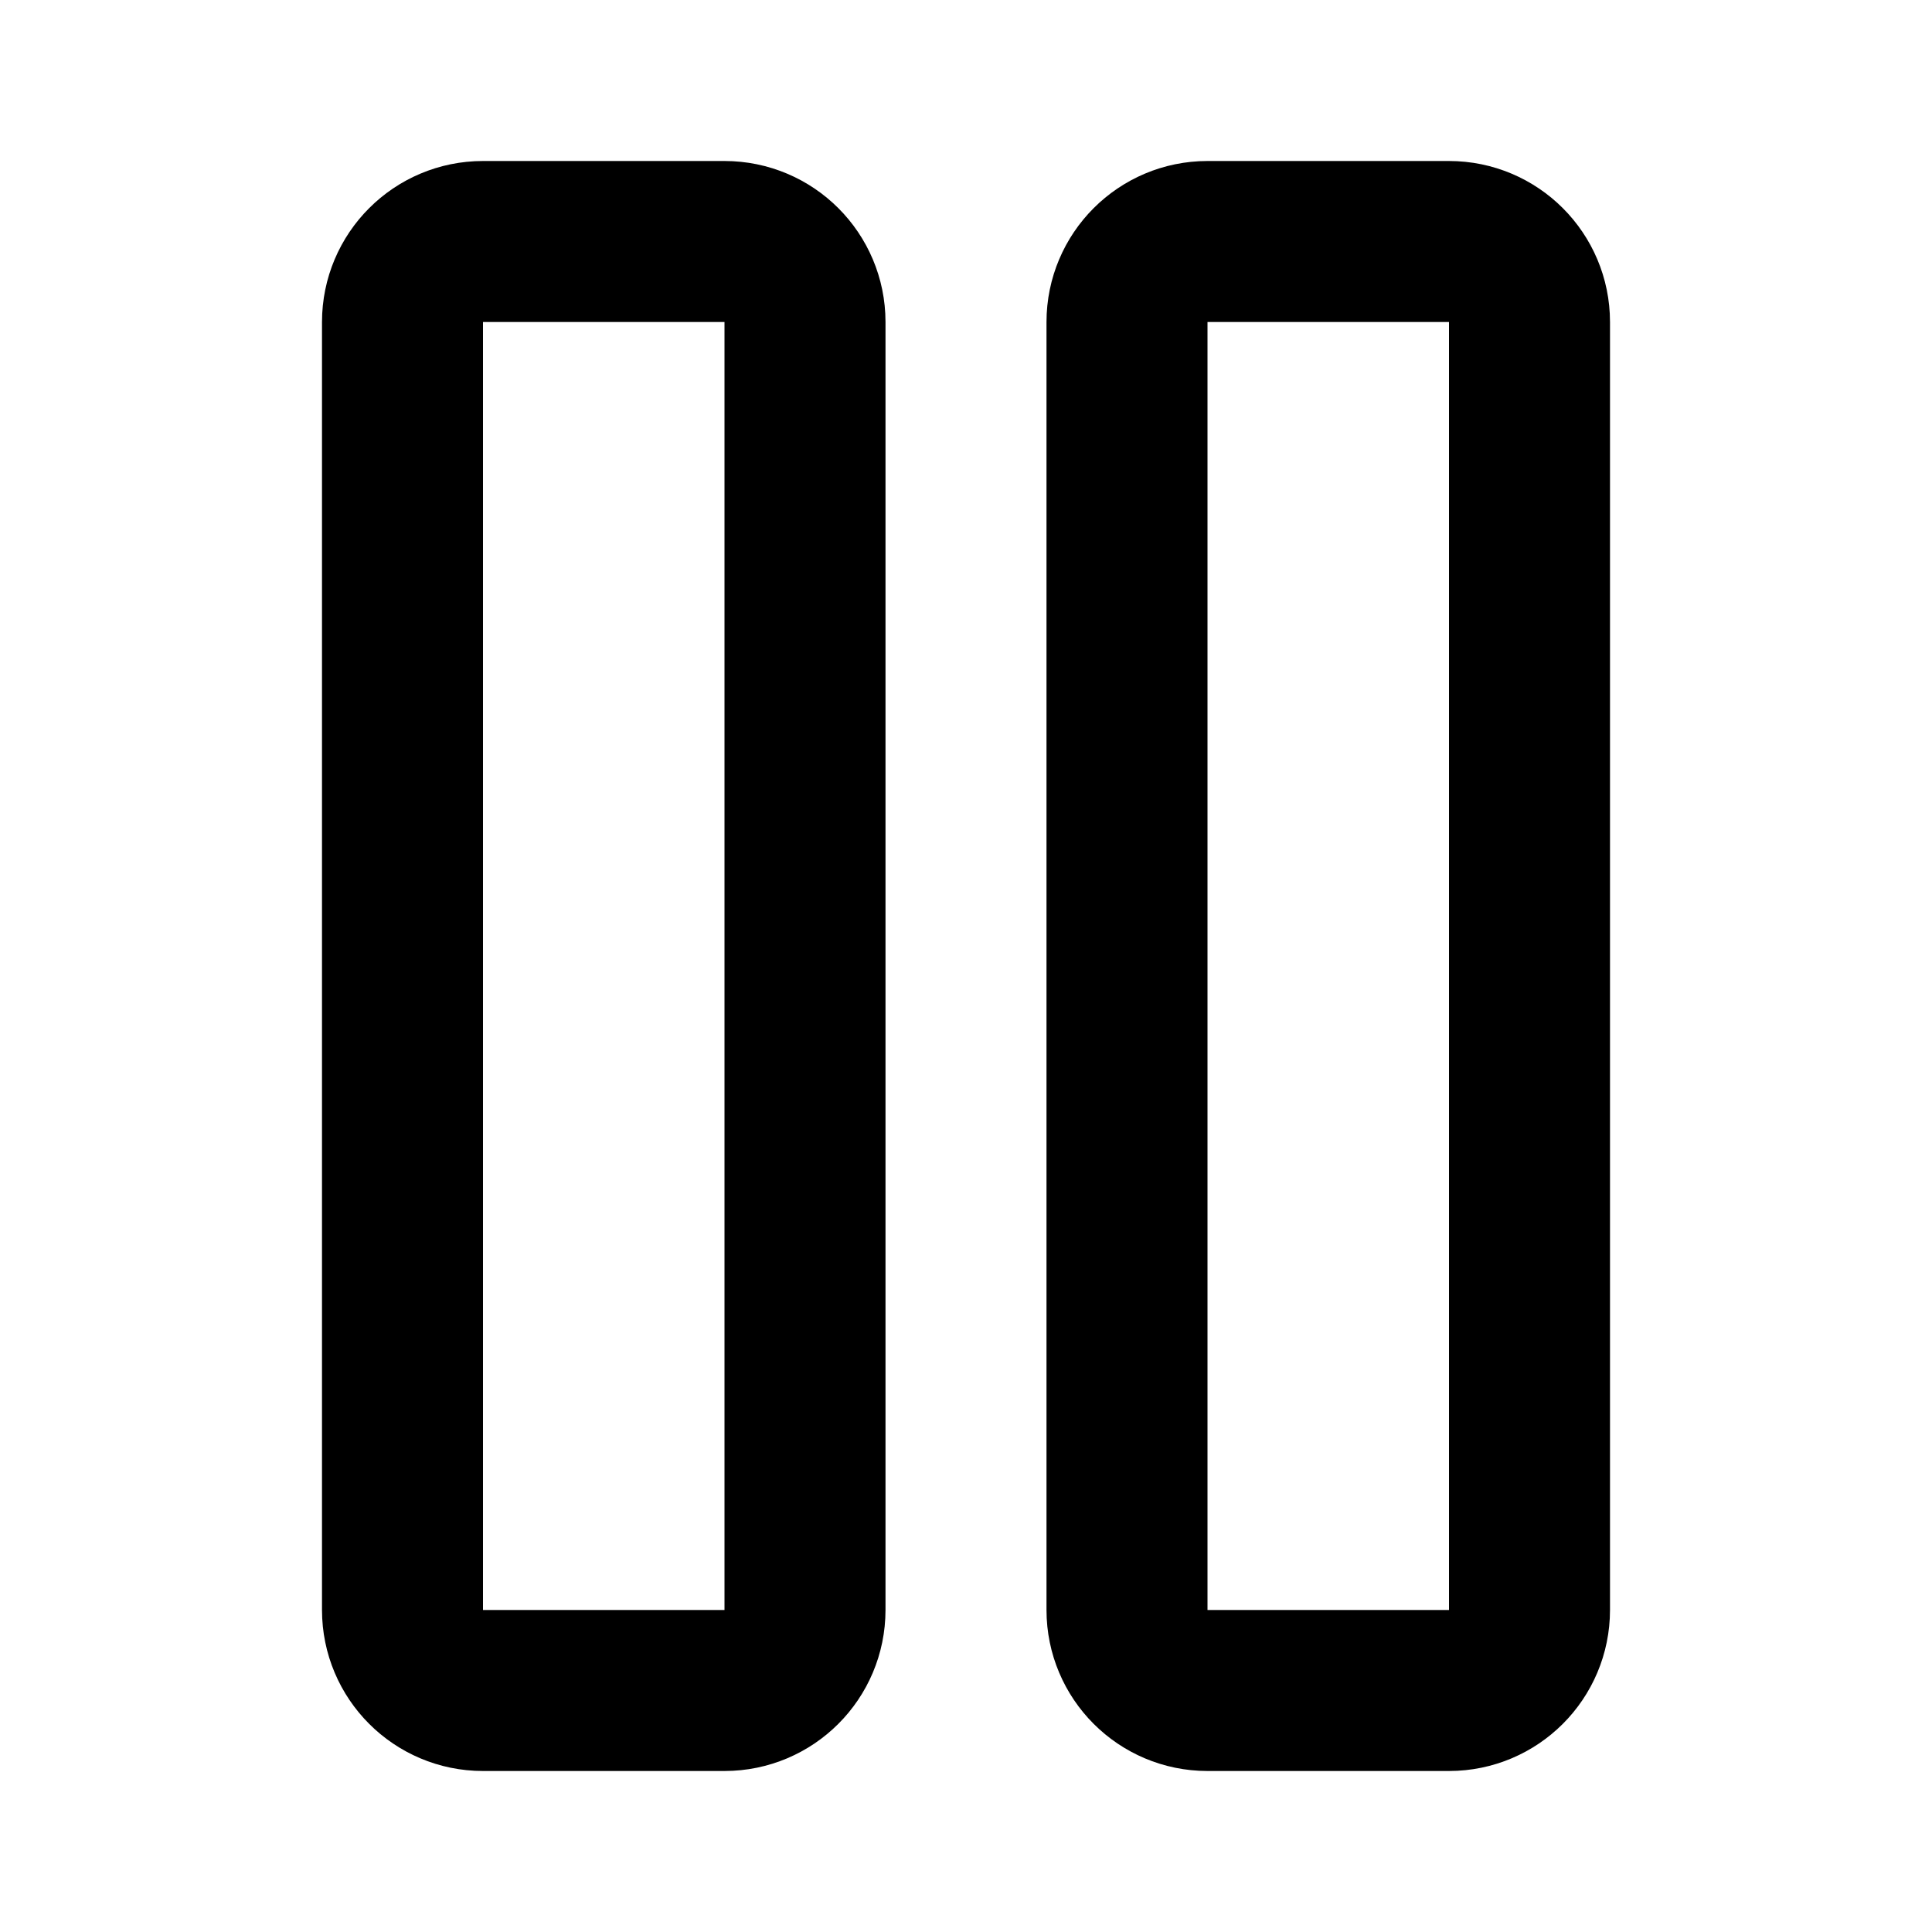
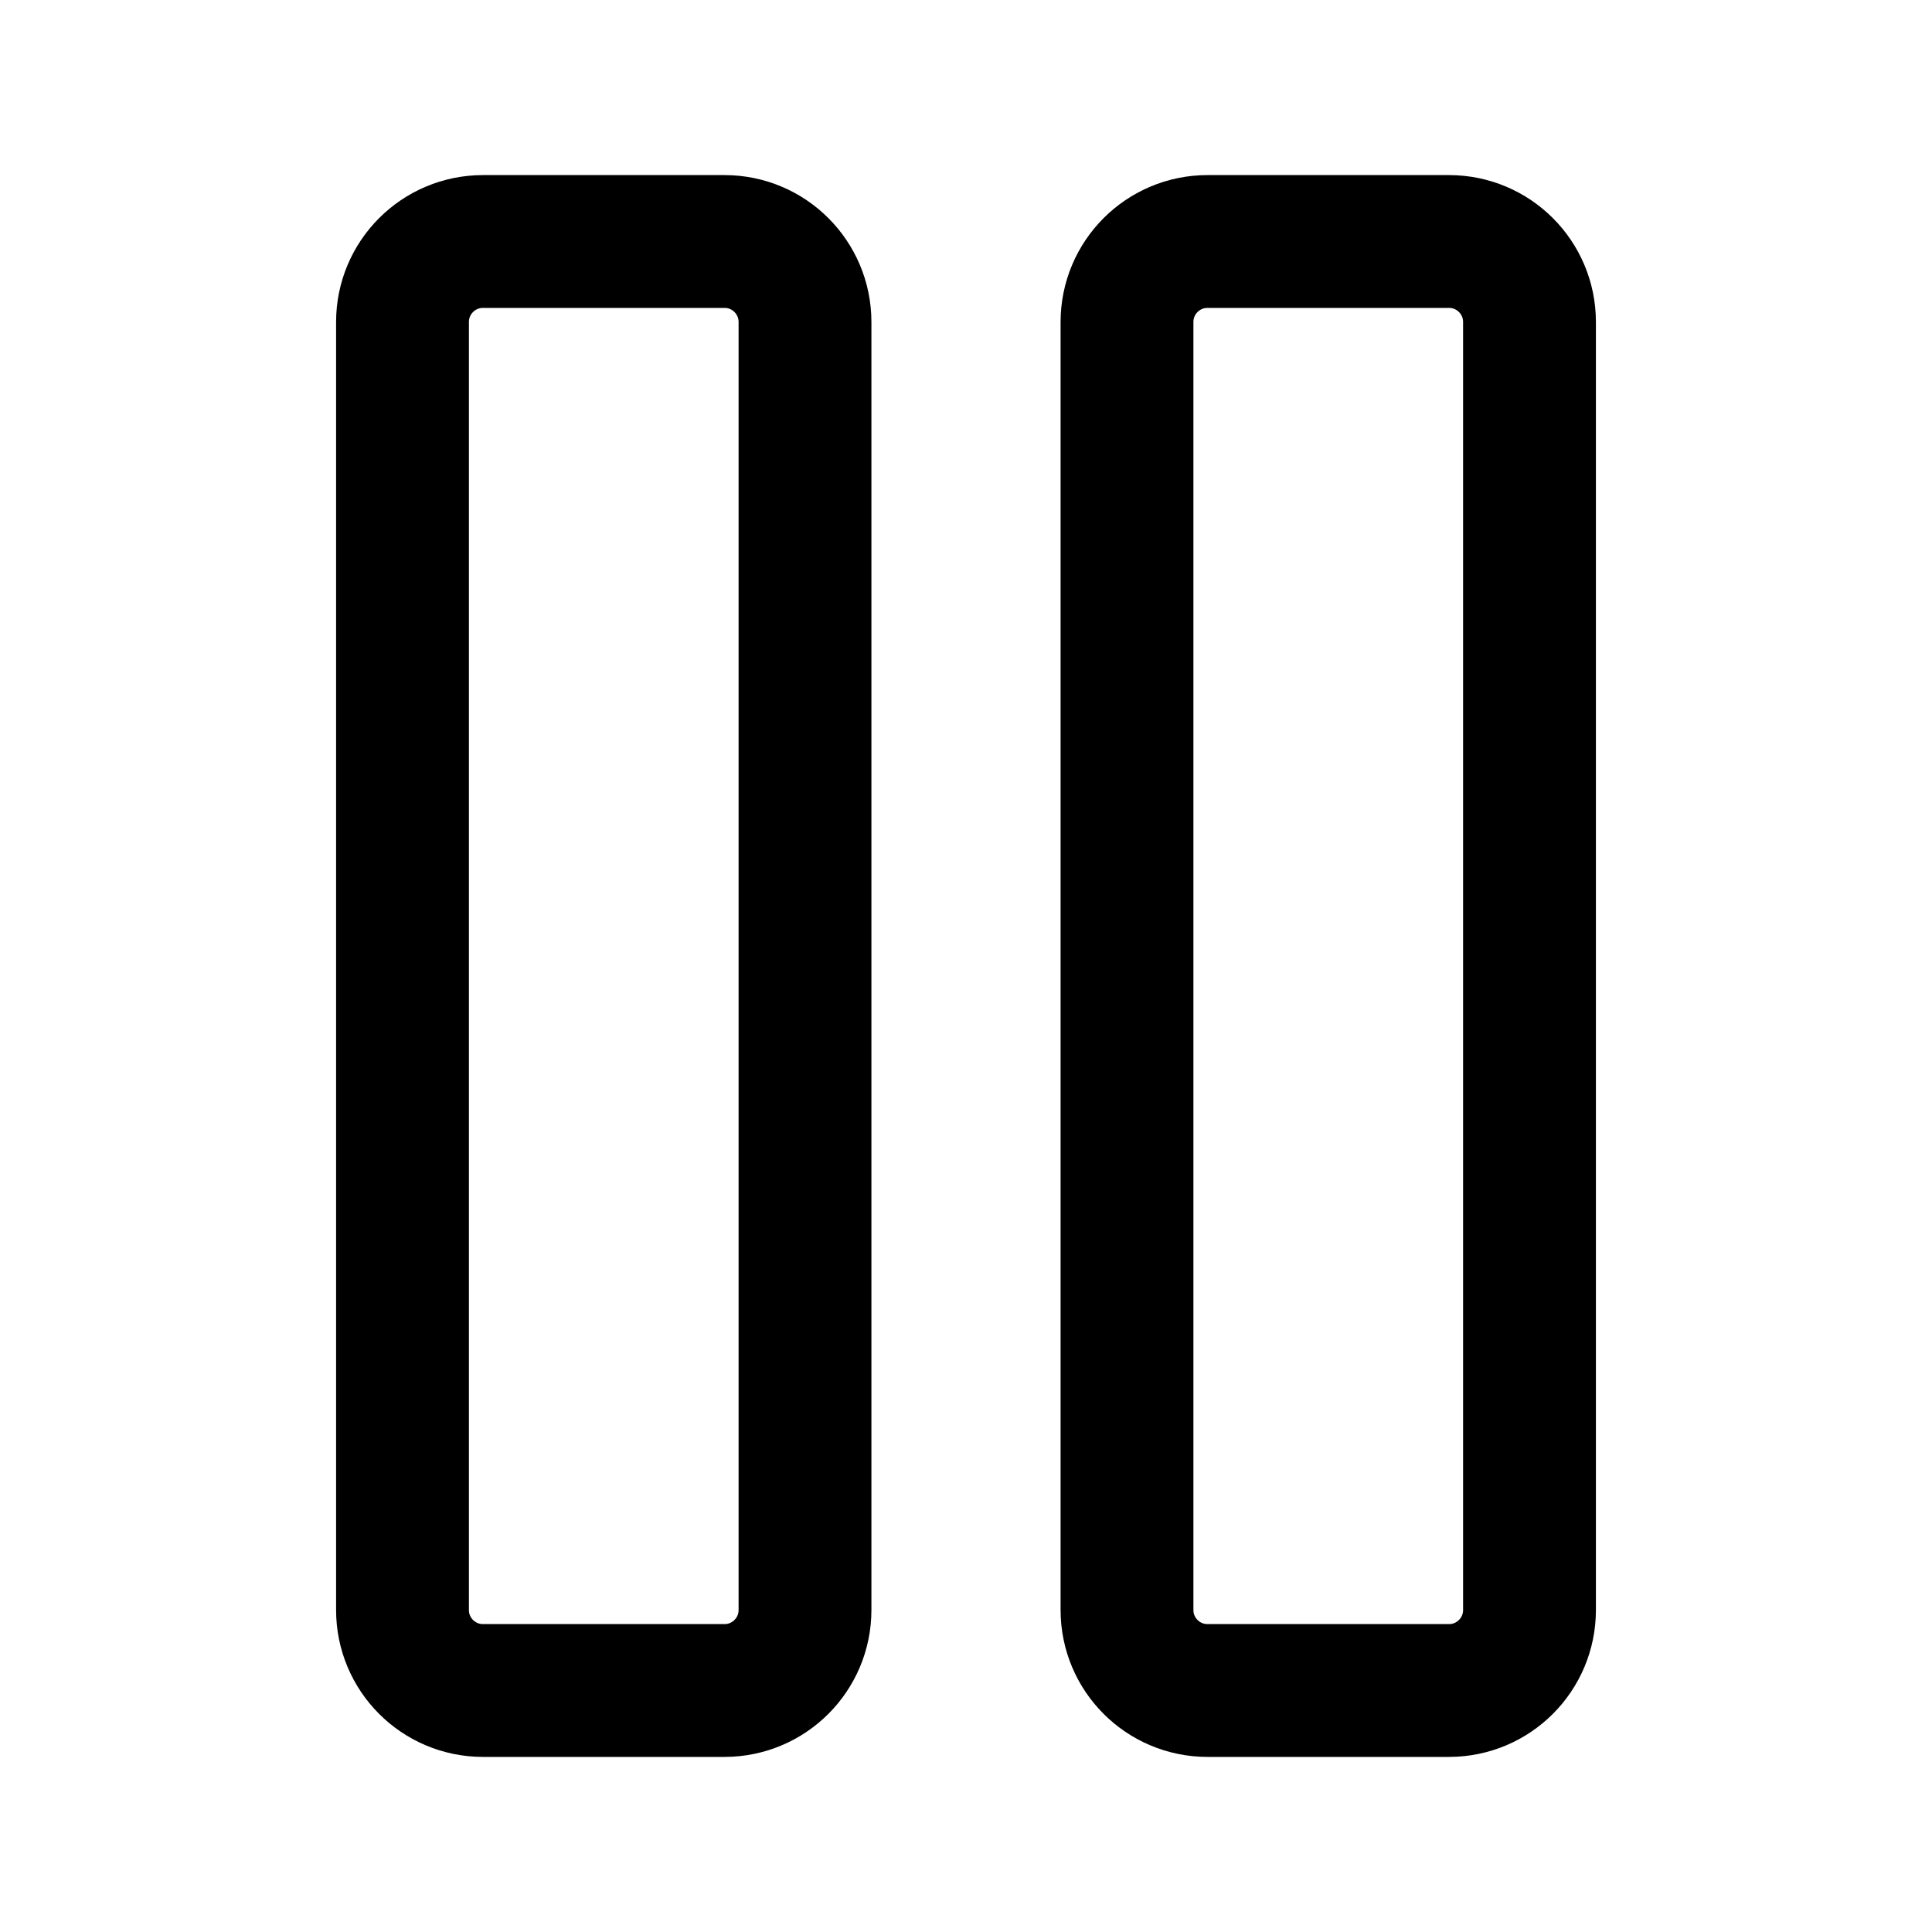
- <svg xmlns="http://www.w3.org/2000/svg" width="24" height="24" viewBox="0 0 24 24" fill="none" stroke="currentColor" stroke-width="2" stroke-linecap="round" stroke-linejoin="round">
+ <svg xmlns="http://www.w3.org/2000/svg" width="24" height="24" viewBox="0 0 24 24" fill="none" stroke="currentColor" stroke-width="1.65" stroke-linecap="round" stroke-linejoin="round">
  <rect x="14" y="3" width="5" height="18" rx="1" />
  <rect x="5" y="3" width="5" height="18" rx="1" />
</svg>
